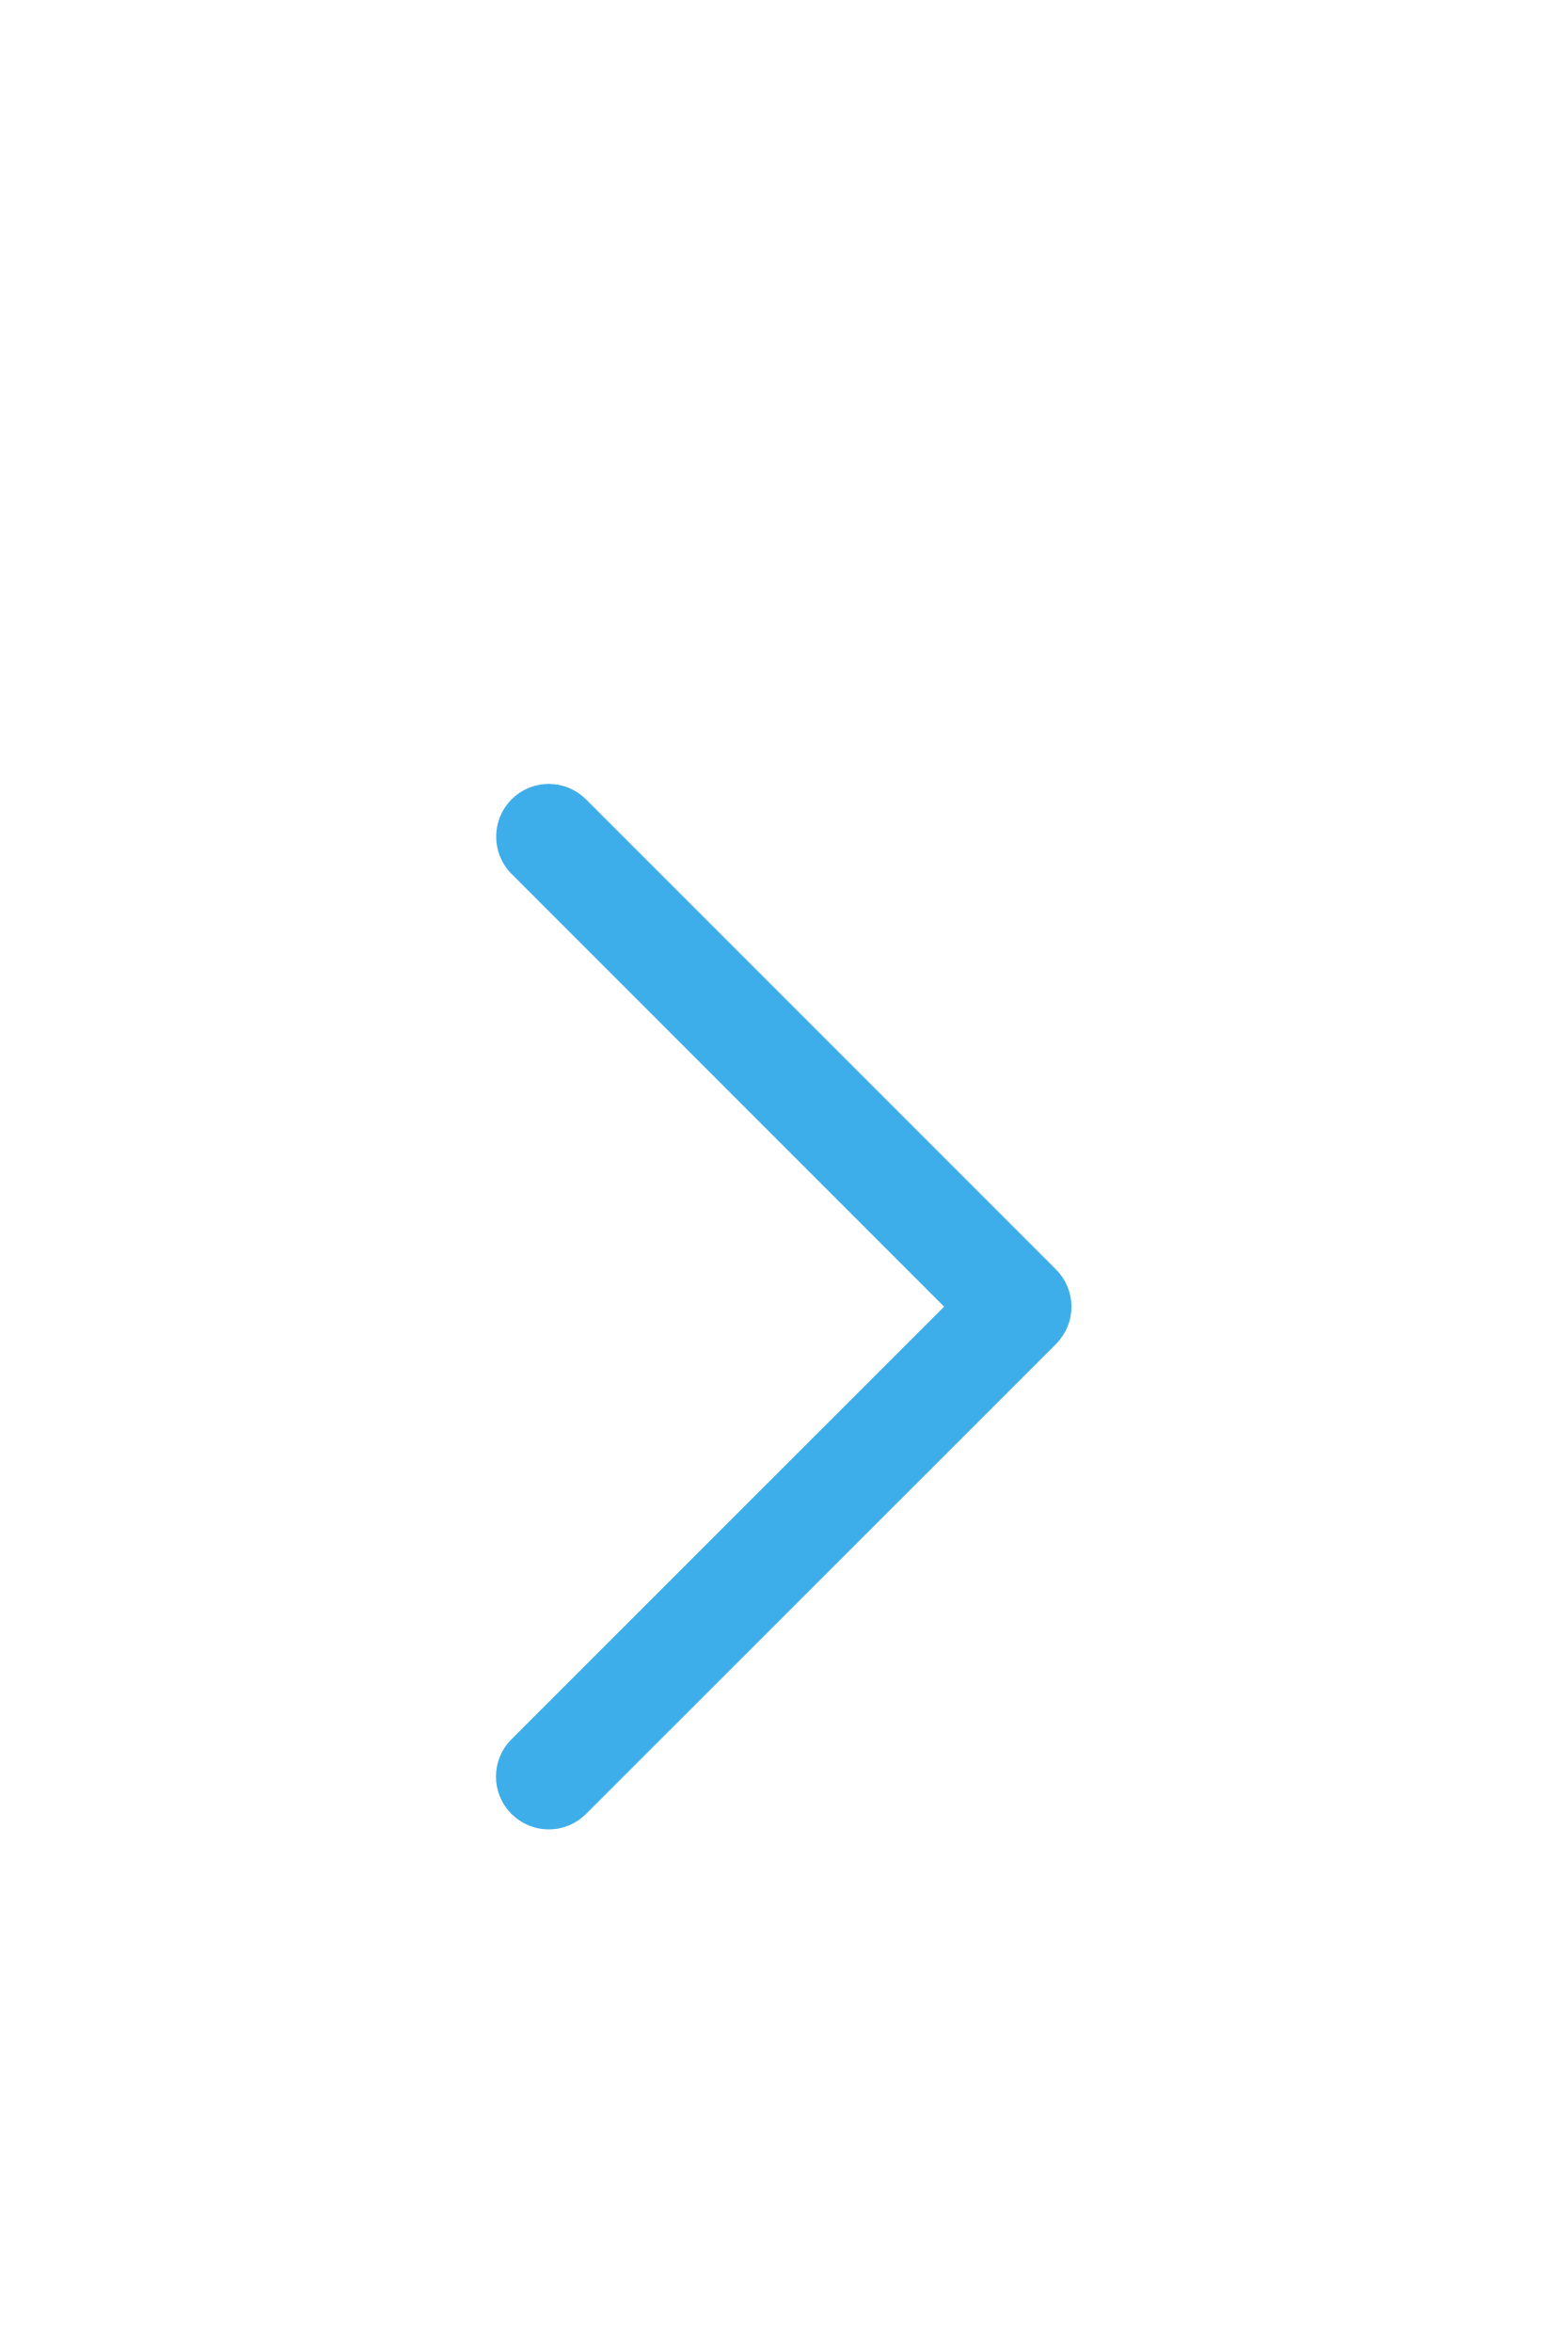
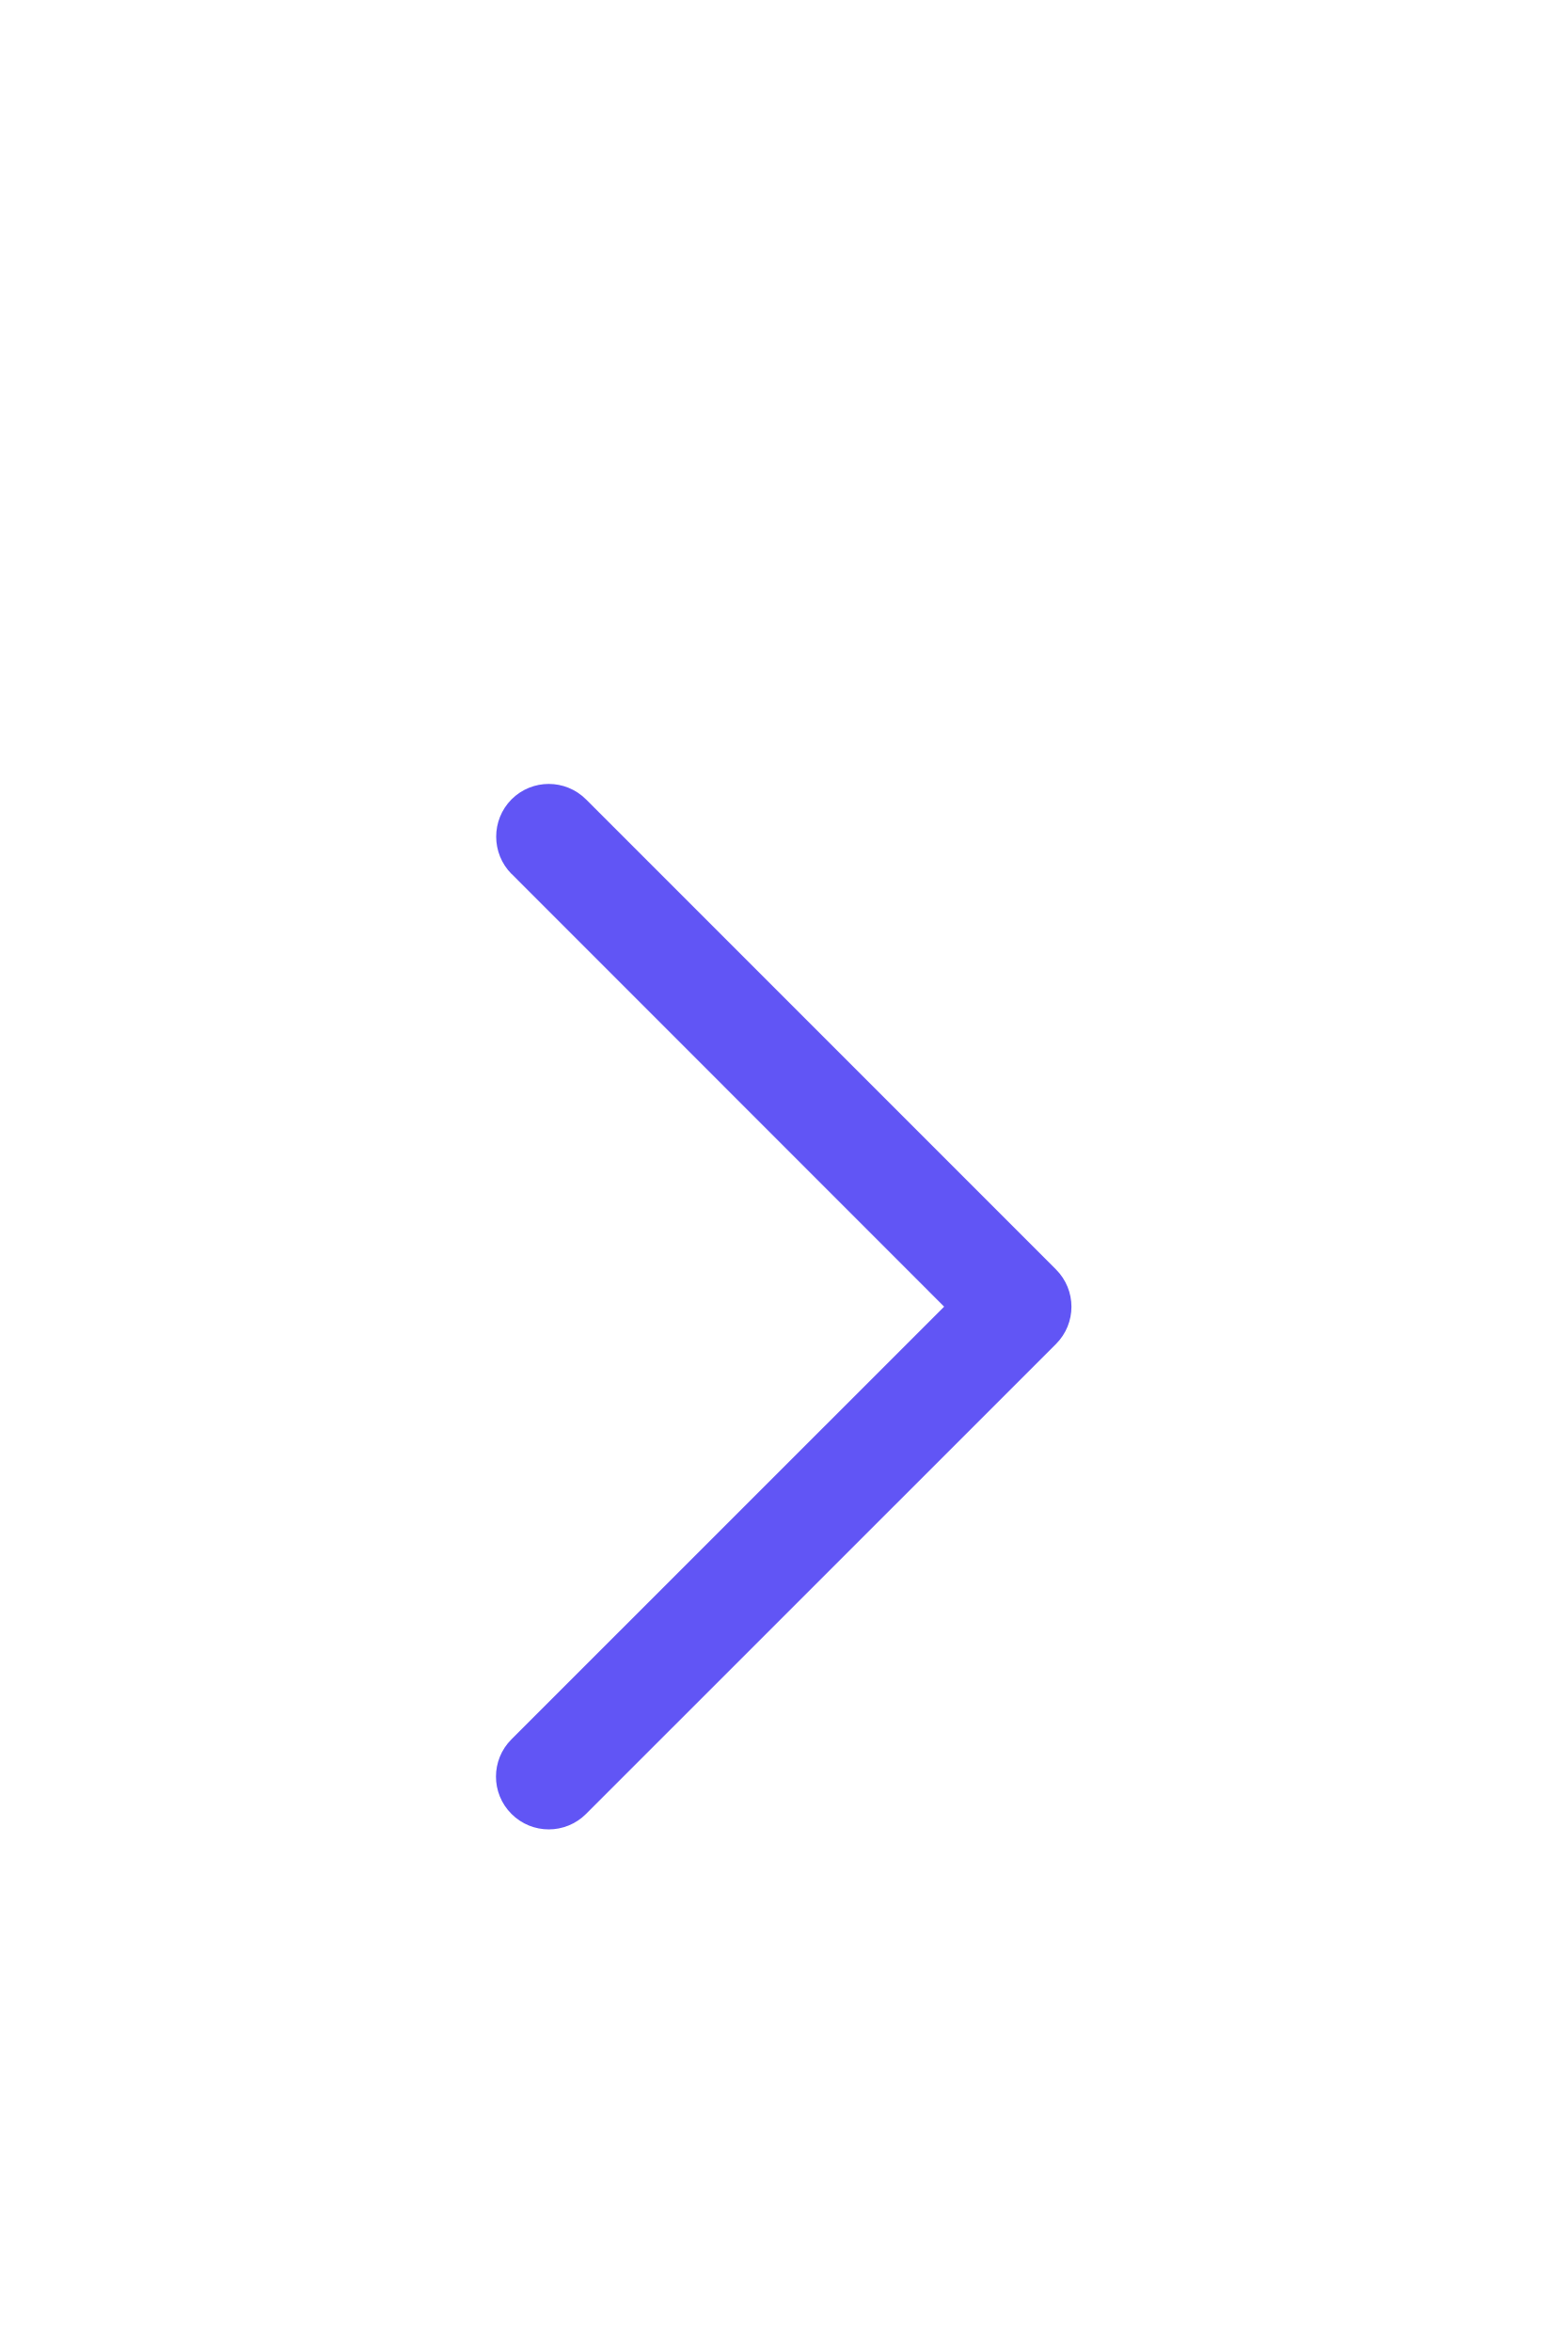
<svg width="240" height="360">
  <g transform="scale(20) translate(3 5.5)">
-     <path d="m 0.917,1.189 3.31,3.311 -3.312,3.311 c -0.158,0.158 -0.158,0.413 0,0.571 0.158,0.158 0.413,0.158 0.571,0 l 3.597,-3.596 0,0 0,0 c 0.158,-0.158 0.158,-0.413 0,-0.571 L 1.486,0.618 c -0.158,-0.158 -0.413,-0.158 -0.571,0 -0.156,0.158 -0.156,0.413 0.001,0.571 z" fill="#3daee9" fill-opacity="1.0" />
+     <path d="m 0.917,1.189 3.31,3.311 -3.312,3.311 c -0.158,0.158 -0.158,0.413 0,0.571 0.158,0.158 0.413,0.158 0.571,0 l 3.597,-3.596 0,0 0,0 c 0.158,-0.158 0.158,-0.413 0,-0.571 L 1.486,0.618 c -0.158,-0.158 -0.413,-0.158 -0.571,0 -0.156,0.158 -0.156,0.413 0.001,0.571 z" fill="#6155f5" fill-opacity="1.0" />
  </g>
</svg>
